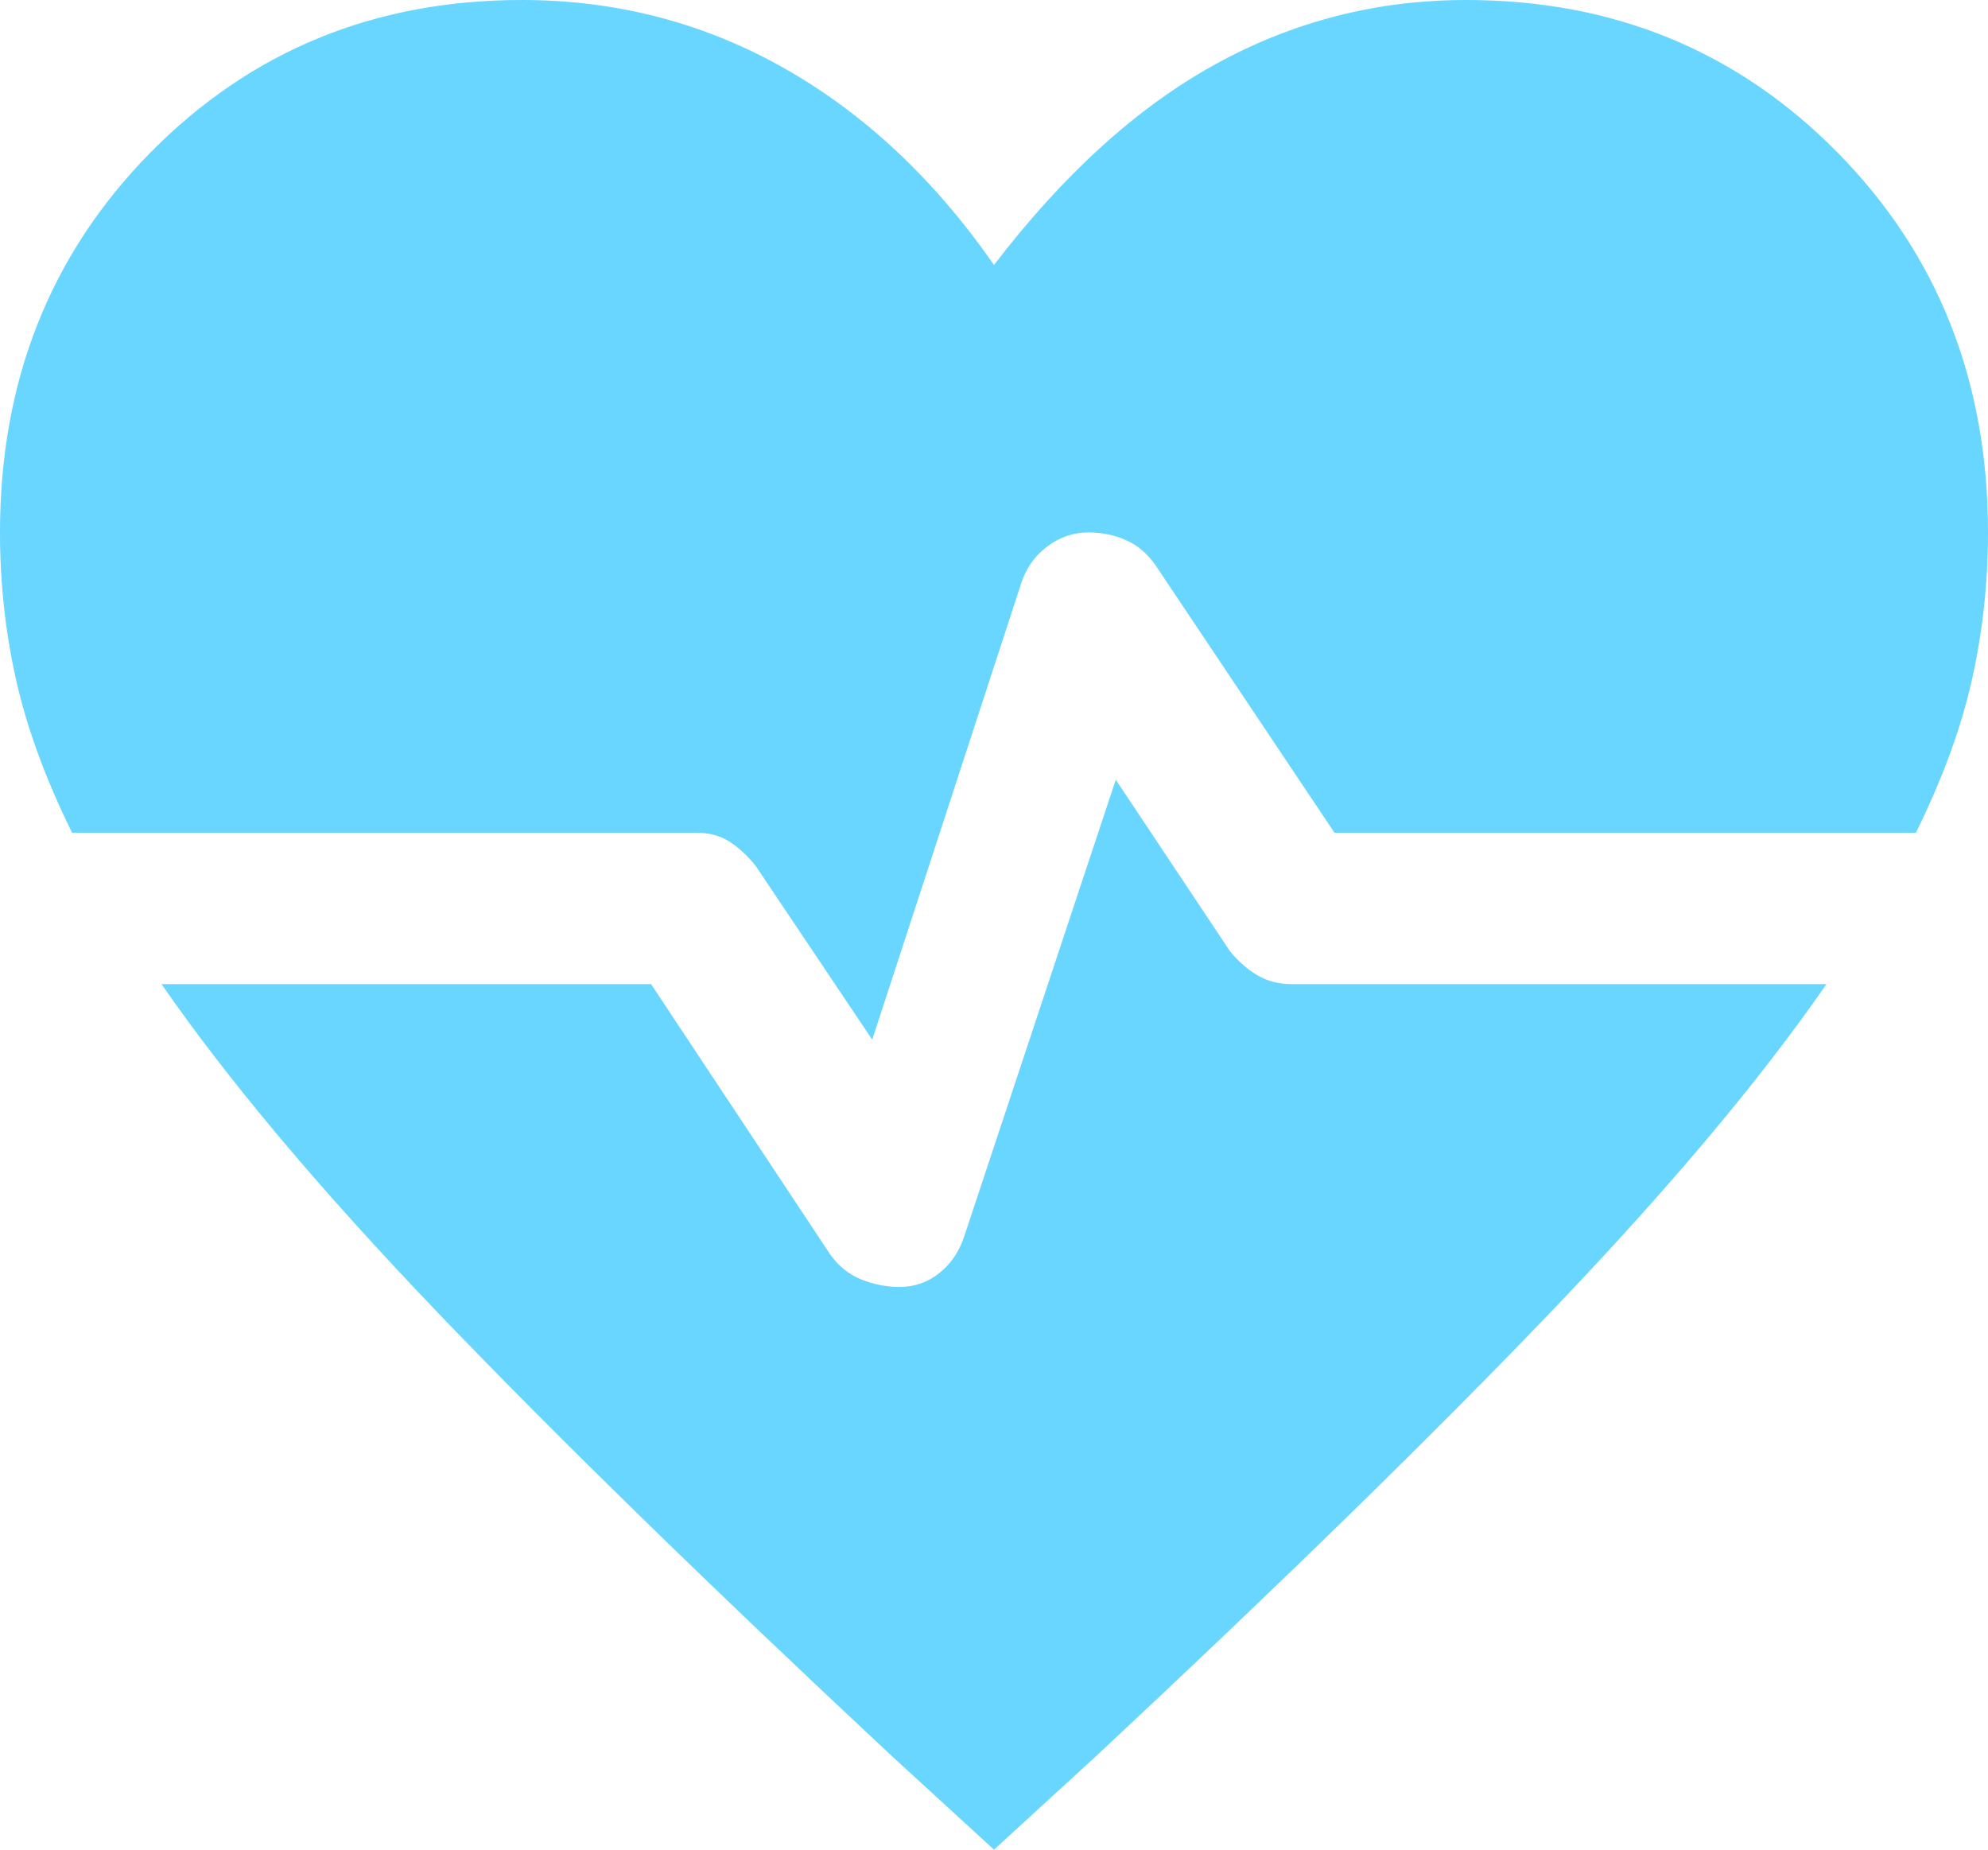
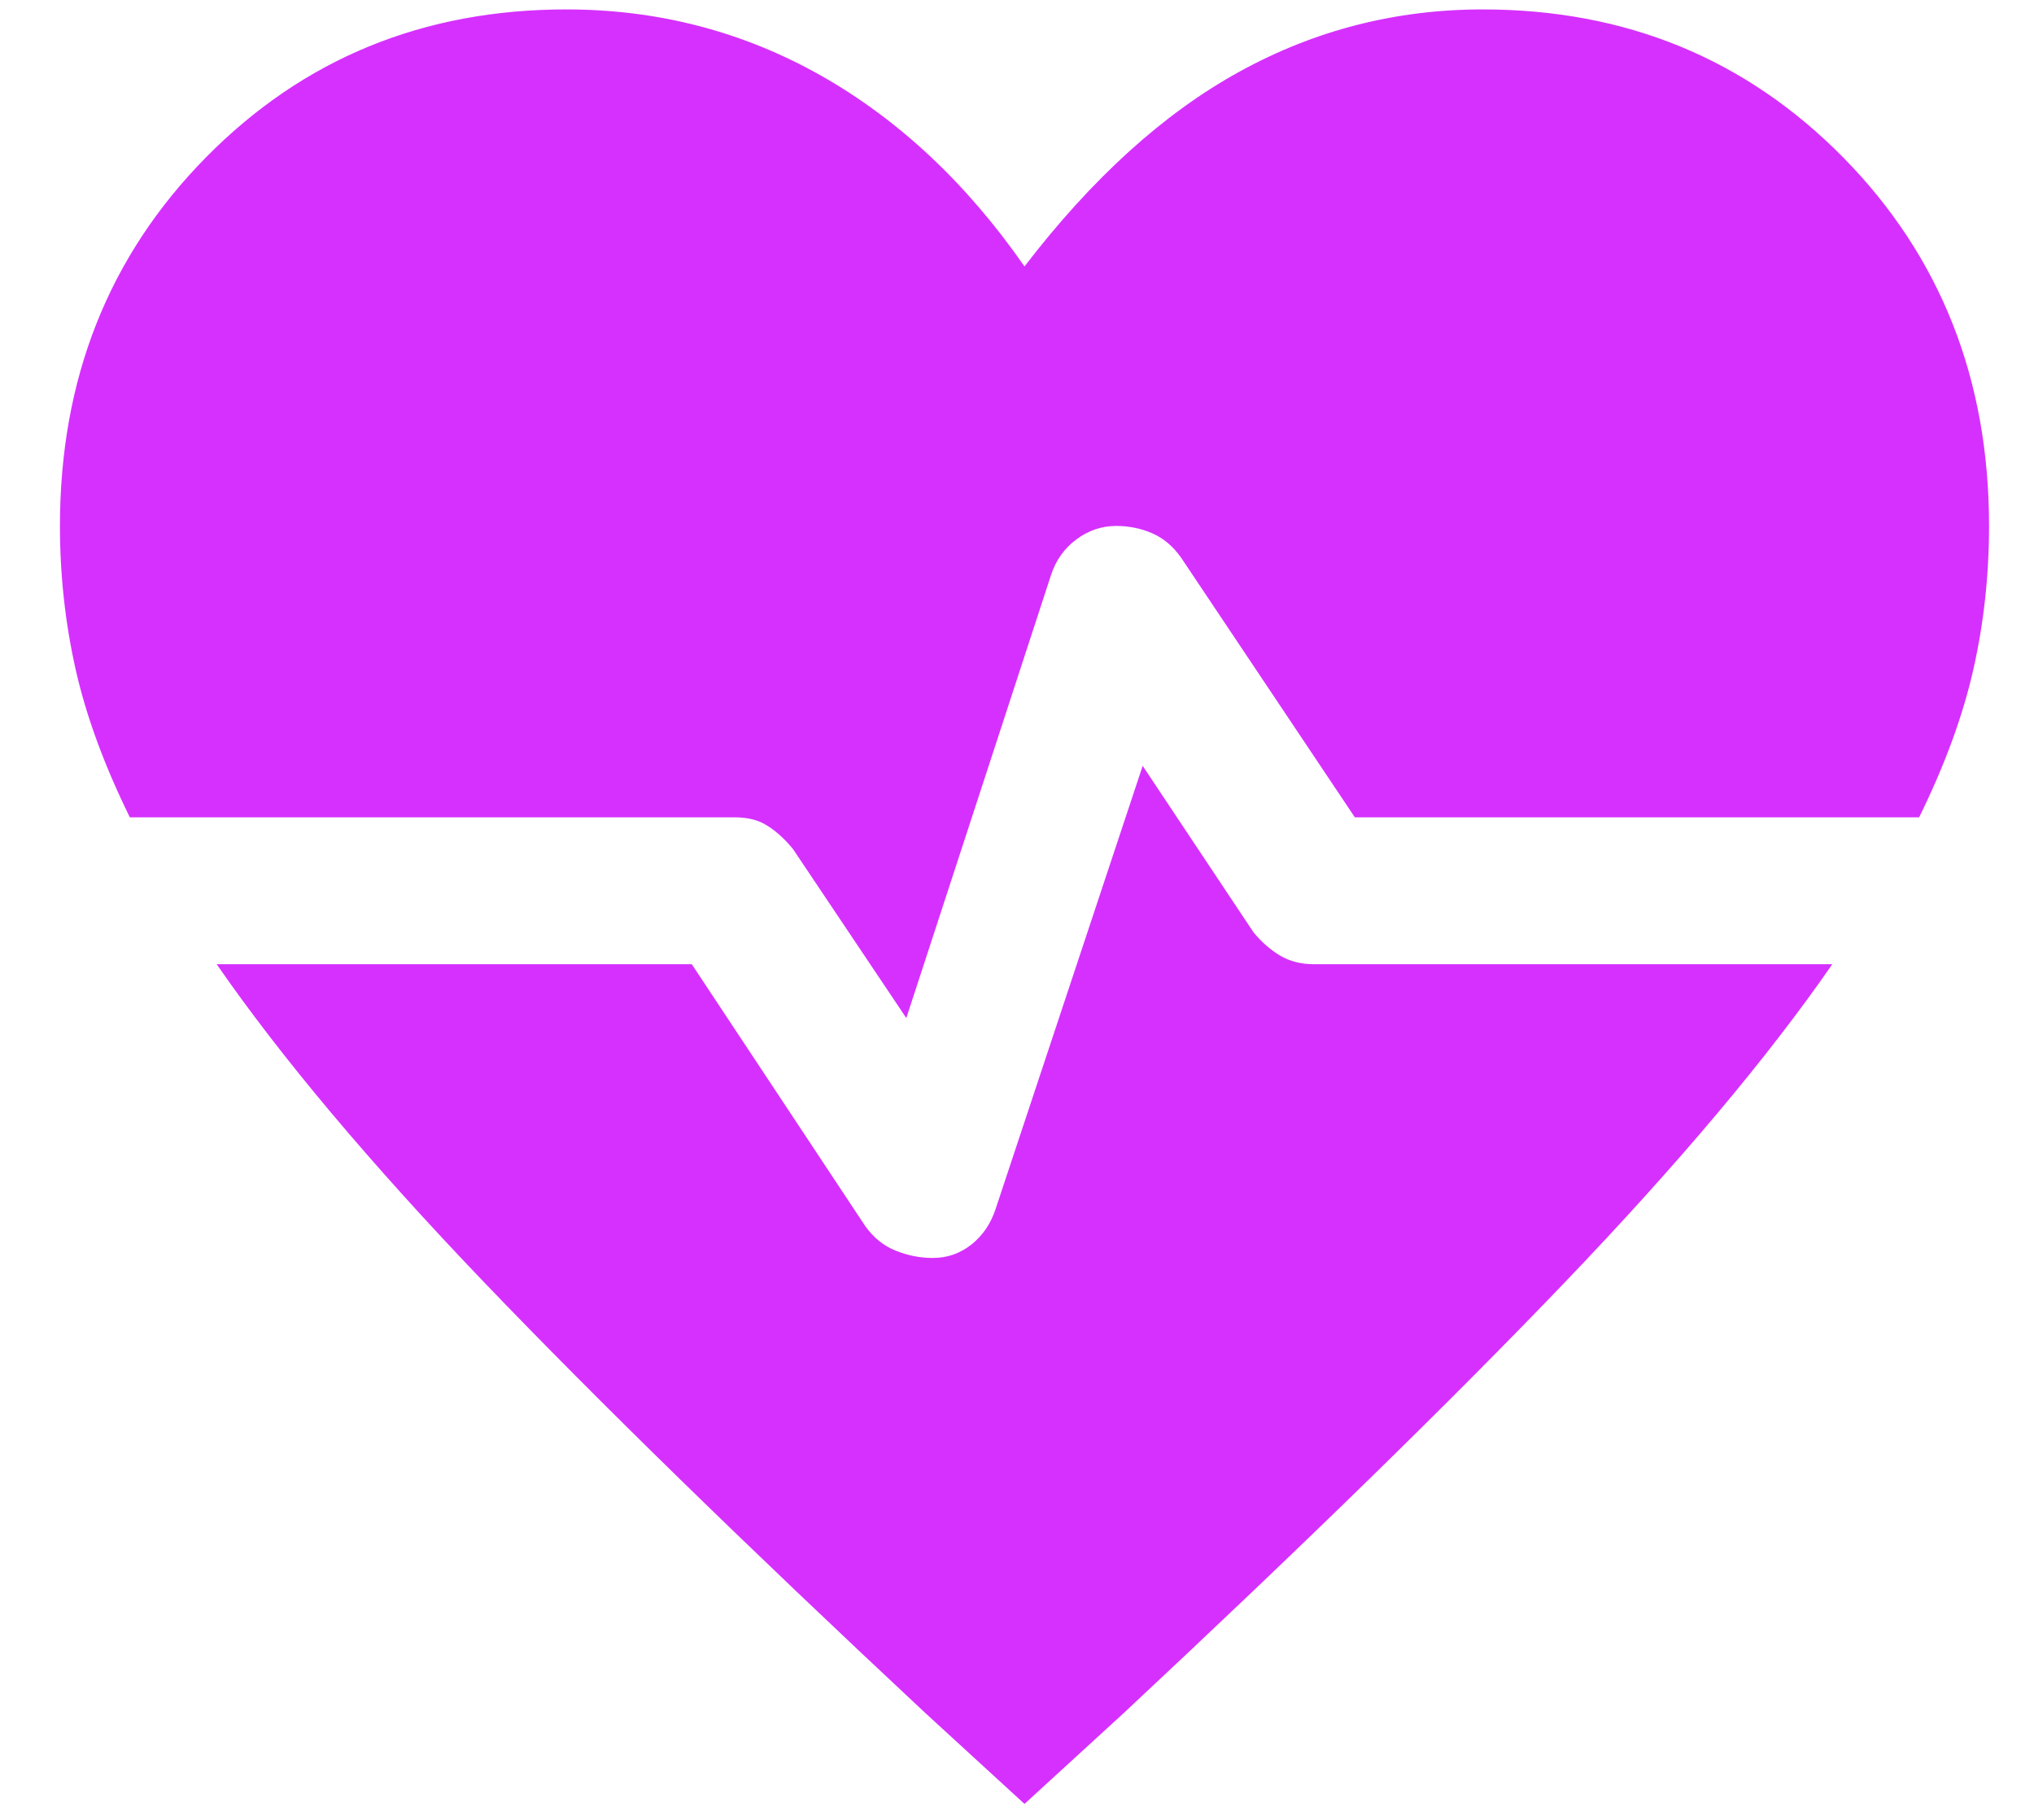
- <svg xmlns="http://www.w3.org/2000/svg" width="43" height="40" viewBox="0 0 43 40" fill="none">
-   <path d="M18.866 22.483L16.34 18.718C16.161 18.499 15.973 18.326 15.776 18.199C15.579 18.072 15.337 18.008 15.05 18.008H1.559C0.985 16.844 0.582 15.743 0.349 14.707C0.116 13.67 0 12.606 0 11.514C0 8.24 1.084 5.503 3.252 3.301C5.42 1.101 8.098 0 11.287 0C13.33 0 15.22 0.491 16.958 1.473C18.696 2.456 20.21 3.874 21.5 5.73C23.005 3.765 24.6 2.319 26.284 1.392C27.968 0.464 29.777 0 31.712 0C34.902 0 37.58 1.101 39.748 3.301C41.916 5.503 43 8.24 43 11.514C43 12.606 42.883 13.67 42.651 14.707C42.418 15.743 42.015 16.844 41.441 18.008H28.864L24.994 12.224C24.815 11.969 24.6 11.787 24.349 11.678C24.098 11.569 23.829 11.514 23.543 11.514C23.22 11.514 22.924 11.614 22.656 11.815C22.387 12.015 22.199 12.278 22.091 12.606L18.866 22.483ZM21.5 40L19.296 37.981C15.283 34.234 12.004 31.032 9.46 28.377C6.916 25.721 4.927 23.356 3.494 21.282H14.082L17.953 27.121C18.132 27.376 18.356 27.558 18.624 27.667C18.893 27.776 19.171 27.831 19.457 27.831C19.78 27.831 20.067 27.731 20.317 27.531C20.568 27.331 20.747 27.067 20.855 26.739L24.134 16.862L26.606 20.573C26.785 20.791 26.983 20.964 27.198 21.091C27.413 21.219 27.663 21.282 27.95 21.282H39.506C38.073 23.356 36.084 25.721 33.54 28.377C30.996 31.032 27.717 34.234 23.704 37.981L21.5 40Z" fill="#68D6FF" />
+ <svg xmlns="http://www.w3.org/2000/svg" width="19" height="17" viewBox="0 0 19 17" fill="none">
+   <path d="M8.466 9.51L7.408 7.932C7.333 7.84 7.254 7.768 7.171 7.715C7.089 7.661 6.987 7.635 6.867 7.635H1.213C0.973 7.147 0.804 6.686 0.706 6.251C0.609 5.817 0.56 5.371 0.56 4.913C0.56 3.541 1.014 2.394 1.923 1.471C2.831 0.549 3.954 0.088 5.29 0.088C6.146 0.088 6.938 0.294 7.667 0.705C8.395 1.117 9.03 1.712 9.57 2.489C10.201 1.666 10.869 1.06 11.575 0.671C12.281 0.282 13.039 0.088 13.85 0.088C15.187 0.088 16.309 0.549 17.218 1.471C18.126 2.394 18.58 3.541 18.58 4.913C18.58 5.371 18.532 5.817 18.434 6.251C18.336 6.686 18.167 7.147 17.927 7.635H12.656L11.034 5.211C10.959 5.104 10.869 5.028 10.764 4.982C10.659 4.936 10.546 4.913 10.426 4.913C10.291 4.913 10.167 4.955 10.054 5.039C9.942 5.123 9.863 5.233 9.818 5.371L8.466 9.51ZM9.57 16.851L8.647 16.005C6.965 14.434 5.591 13.093 4.524 11.98C3.458 10.867 2.625 9.876 2.024 9.007H6.462L8.083 11.454C8.159 11.56 8.252 11.637 8.365 11.682C8.478 11.728 8.594 11.751 8.714 11.751C8.849 11.751 8.969 11.709 9.075 11.625C9.18 11.541 9.255 11.431 9.3 11.294L10.674 7.154L11.71 8.71C11.785 8.801 11.868 8.873 11.958 8.927C12.048 8.98 12.153 9.007 12.273 9.007H17.116C16.515 9.876 15.682 10.867 14.616 11.98C13.55 13.093 12.176 14.434 10.494 16.005L9.57 16.851Z" fill="#D630FF" />
</svg>
